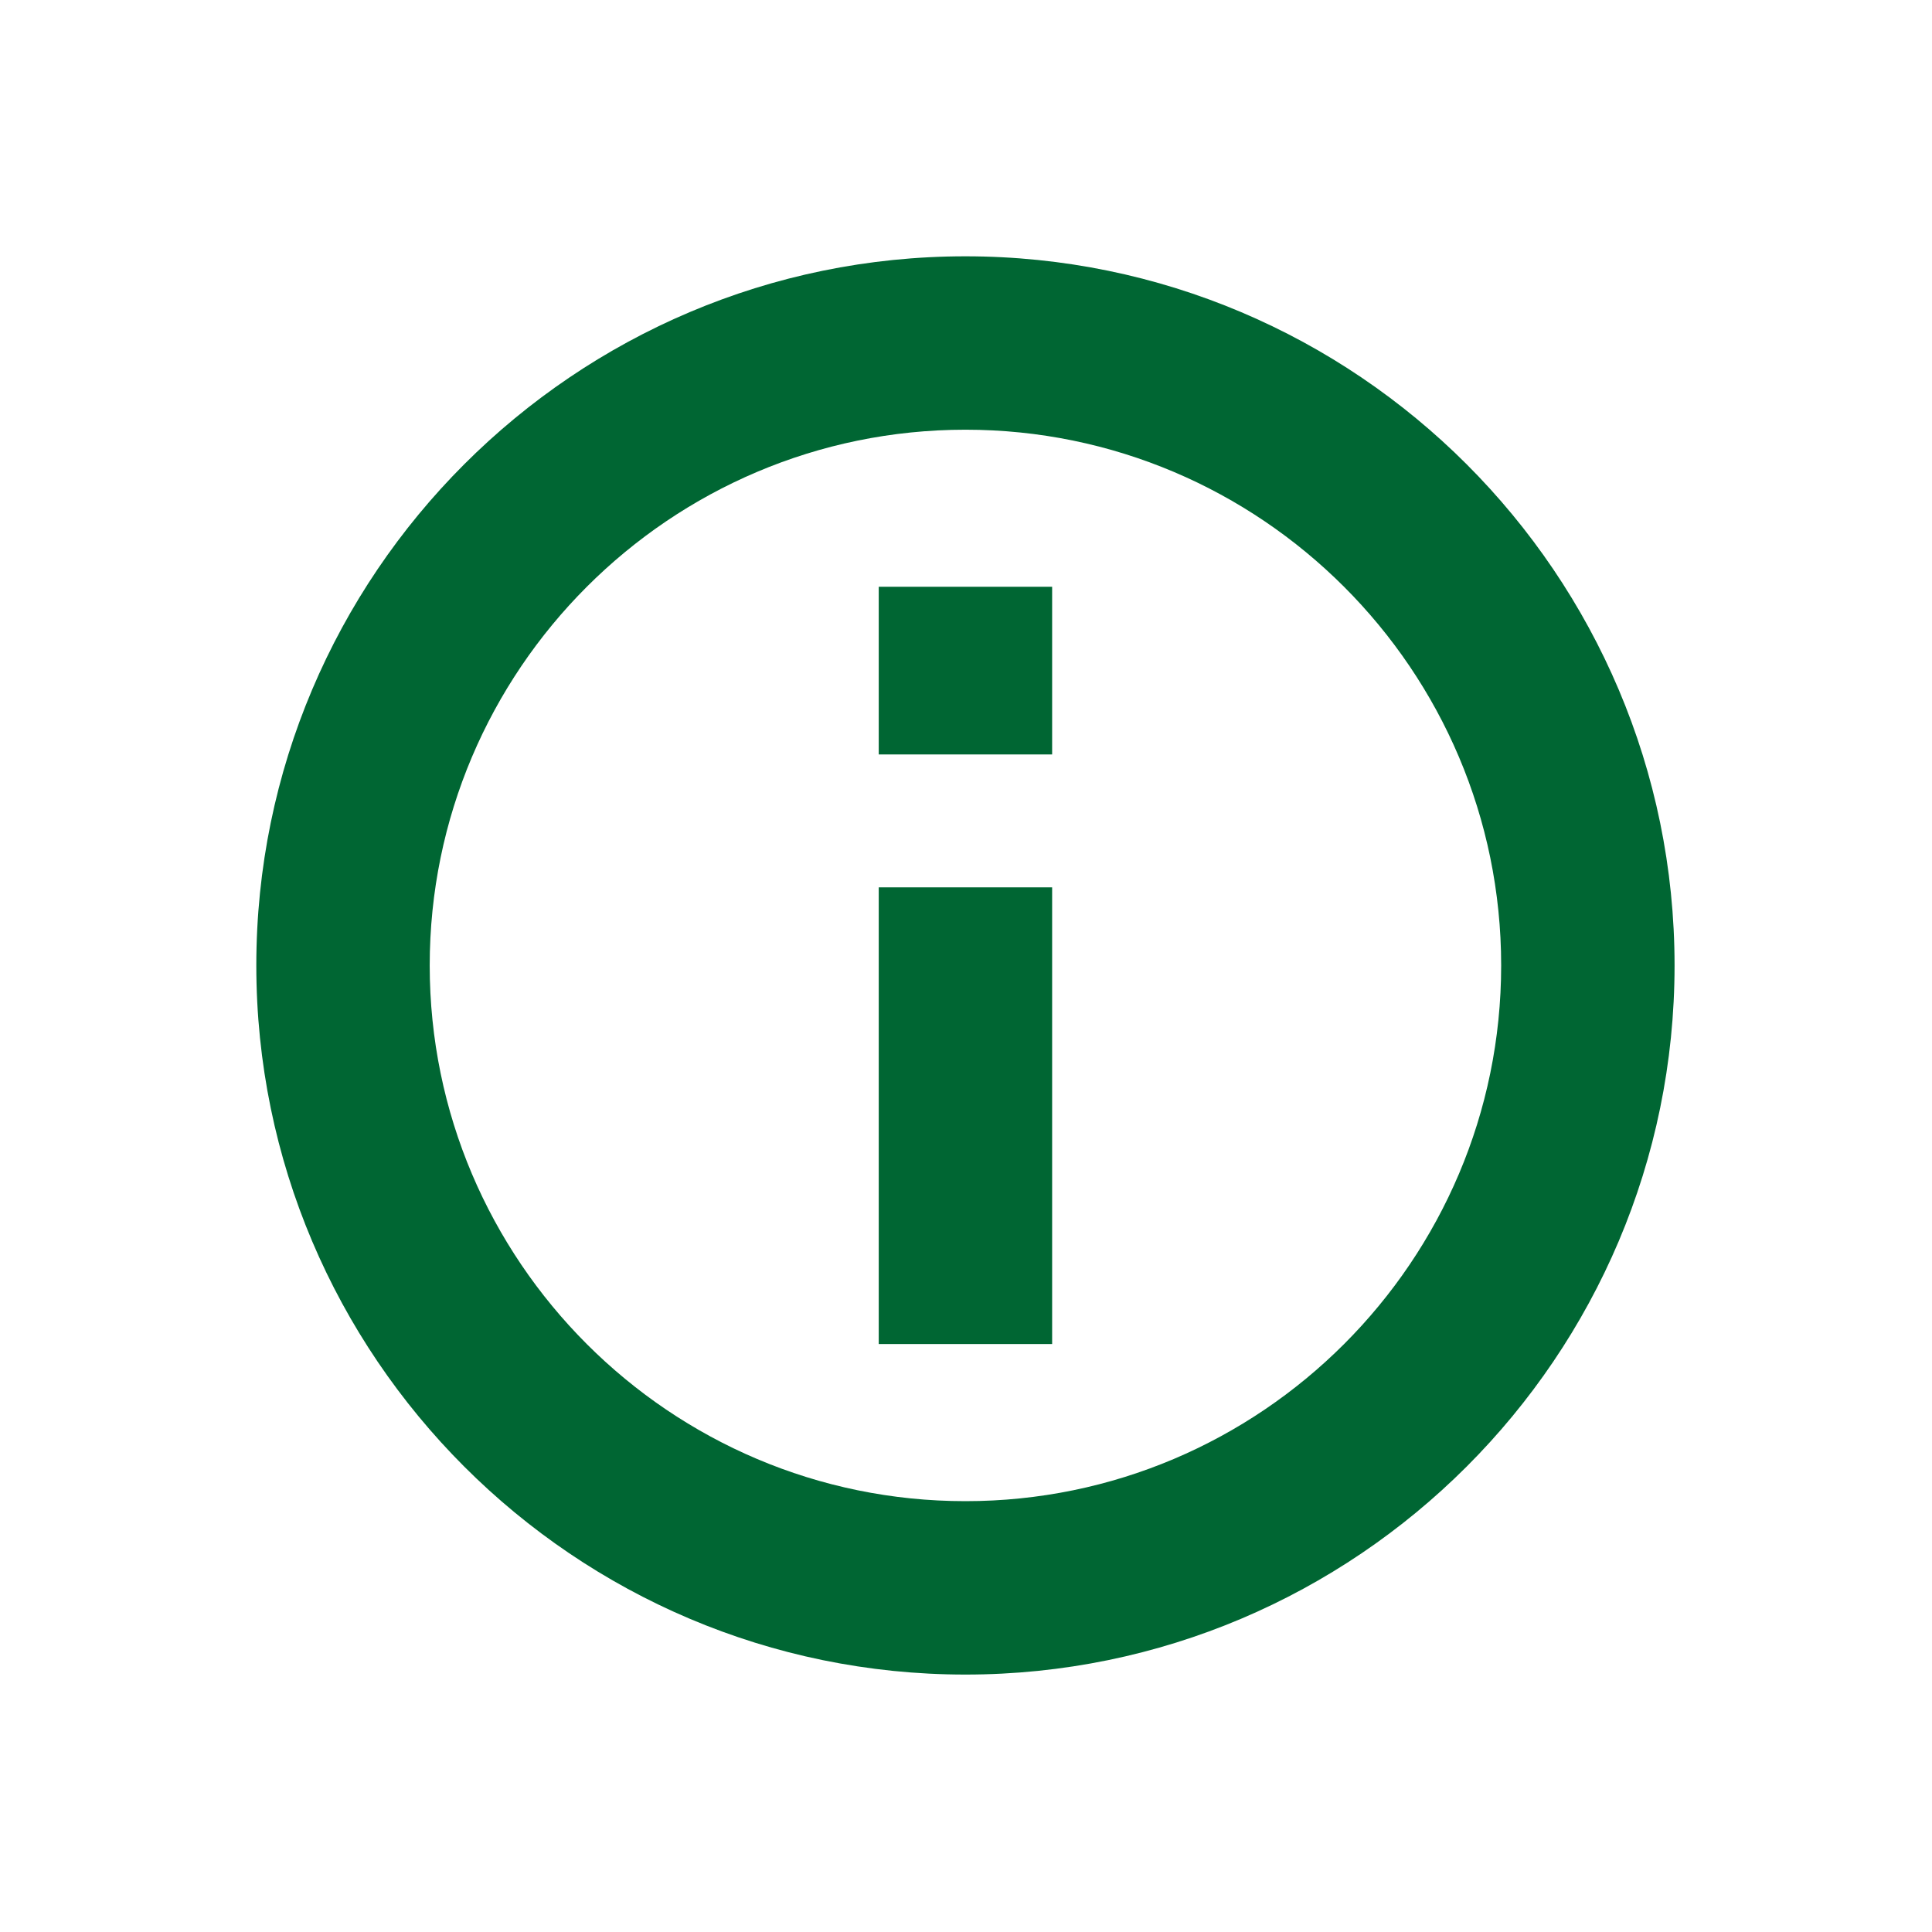
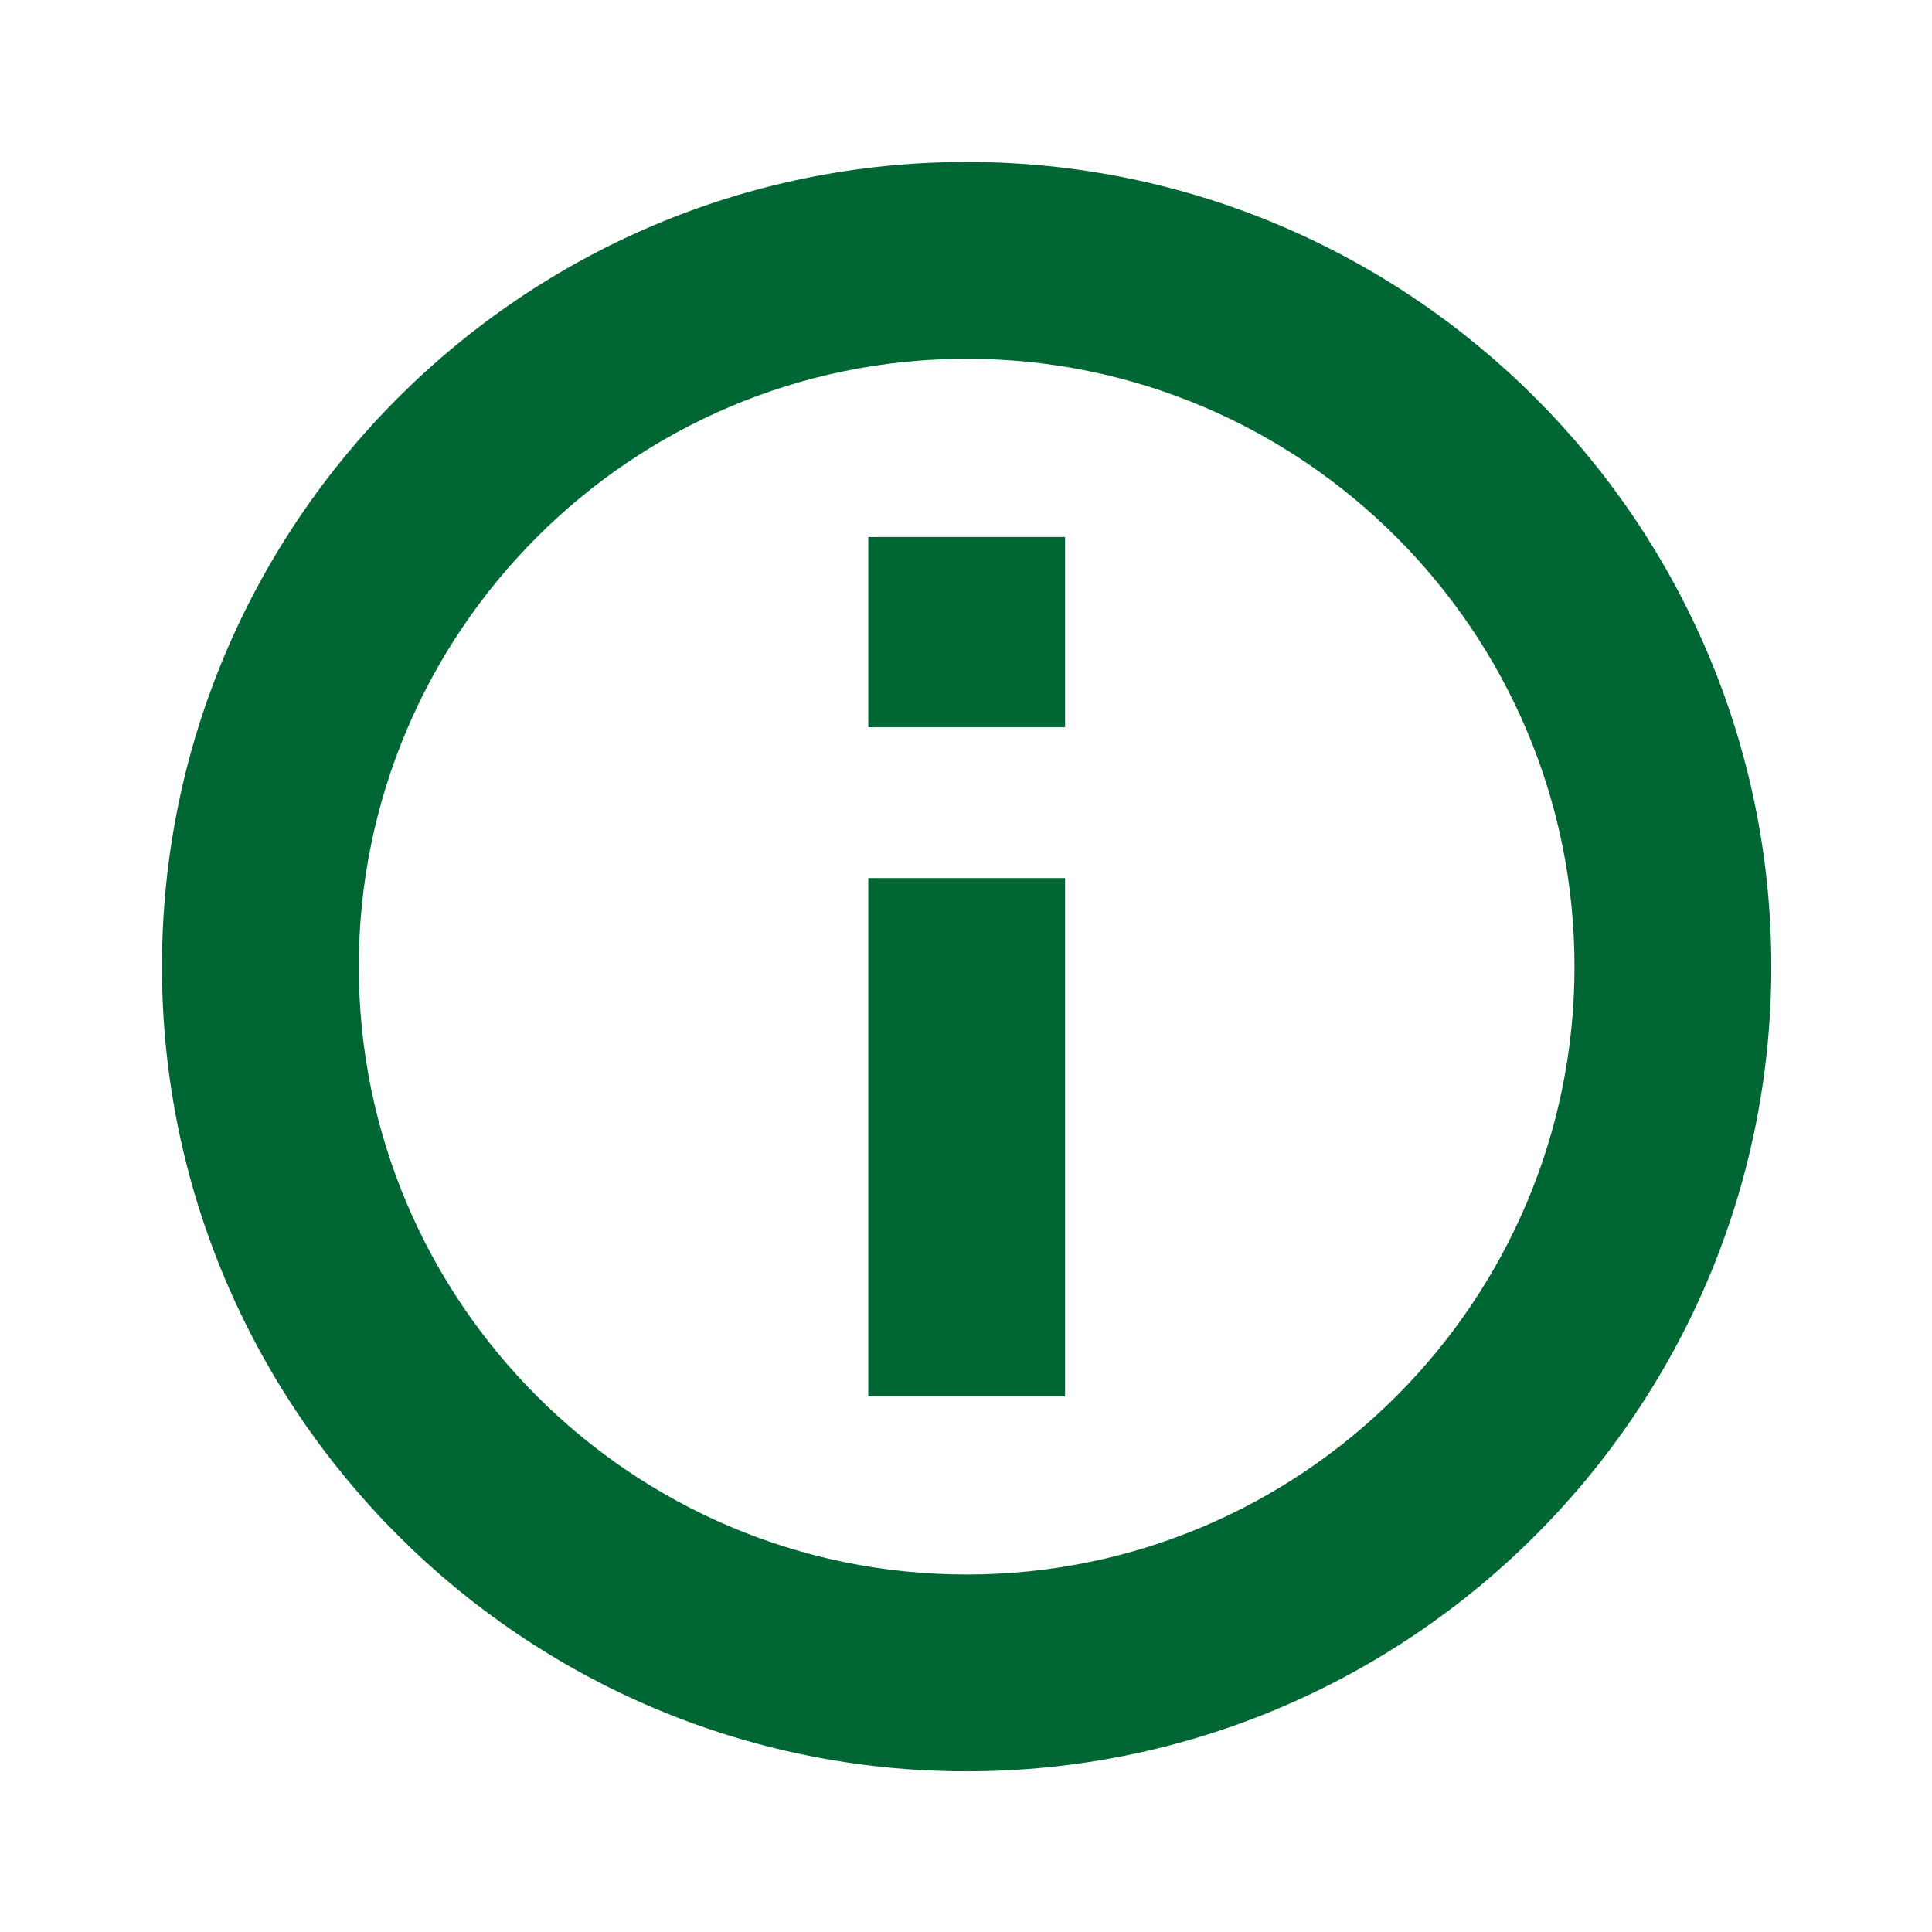
- <svg xmlns="http://www.w3.org/2000/svg" width="24px" height="24px" viewBox="0 0 24 24" fill="none">
-   <path d="m 11.993,3.184 c -4.857,0 -8.809,3.952 -8.809,8.809 0,4.857 3.952,8.809 8.809,8.809 4.857,0 8.809,-3.952 8.809,-8.809 0,-4.857 -3.952,-8.809 -8.809,-8.809 z m 0,15.464 c -3.669,0 -6.655,-2.985 -6.655,-6.655 0,-3.669 2.985,-6.655 6.655,-6.655 3.669,0 6.655,2.985 6.655,6.655 0,3.669 -2.985,6.655 -6.655,6.655 z" id="path824" style="fill:#006633;fill-opacity:1;stroke:none;stroke-width:0.072;stroke-opacity:1" />
-   <rect width="2.154" x="10.916" y="11.023" height="5.673" id="rect826" style="fill:#006633;fill-opacity:1;stroke-width:0.072" />
-   <rect width="2.154" x="10.916" y="7.289" height="2.083" id="rect828" style="fill:#006633;fill-opacity:1;stroke-width:0.072" />
+ <svg xmlns="http://www.w3.org/2000/svg" version="1.1" viewBox="0 0 24 24" enable-background="new 0 0 245.334 245.334" id="svg832" width="24" height="24">
+   <defs id="defs836" />
+   <g id="g830" style="fill:#000000;fill-opacity:1">
+     <path d="m 12.008,2.012 c -5.512,0 -9.996,4.484 -9.996,9.996 0,5.512 4.484,9.996 9.996,9.996 5.512,0 9.996,-4.484 9.996,-9.996 0,-5.512 -4.484,-9.996 -9.996,-9.996 z m 0,17.547 c -4.164,0 -7.551,-3.387 -7.551,-7.551 0,-4.164 3.387,-7.551 7.551,-7.551 4.164,0 7.551,3.387 7.551,7.551 0,4.164 -3.387,7.551 -7.551,7.551 z" id="path824" style="fill:#006633;fill-opacity:1;stroke:none;stroke-width:0.081;stroke-opacity:1" />
+     <rect width="2.445" x="10.786" y="10.908" height="6.437" id="rect826" style="fill:#006633;fill-opacity:1;stroke-width:0.081" />
+     <rect width="2.445" x="10.786" y="6.671" height="2.363" id="rect828" style="fill:#006633;fill-opacity:1;stroke-width:0.081" />
+   </g>
</svg>
